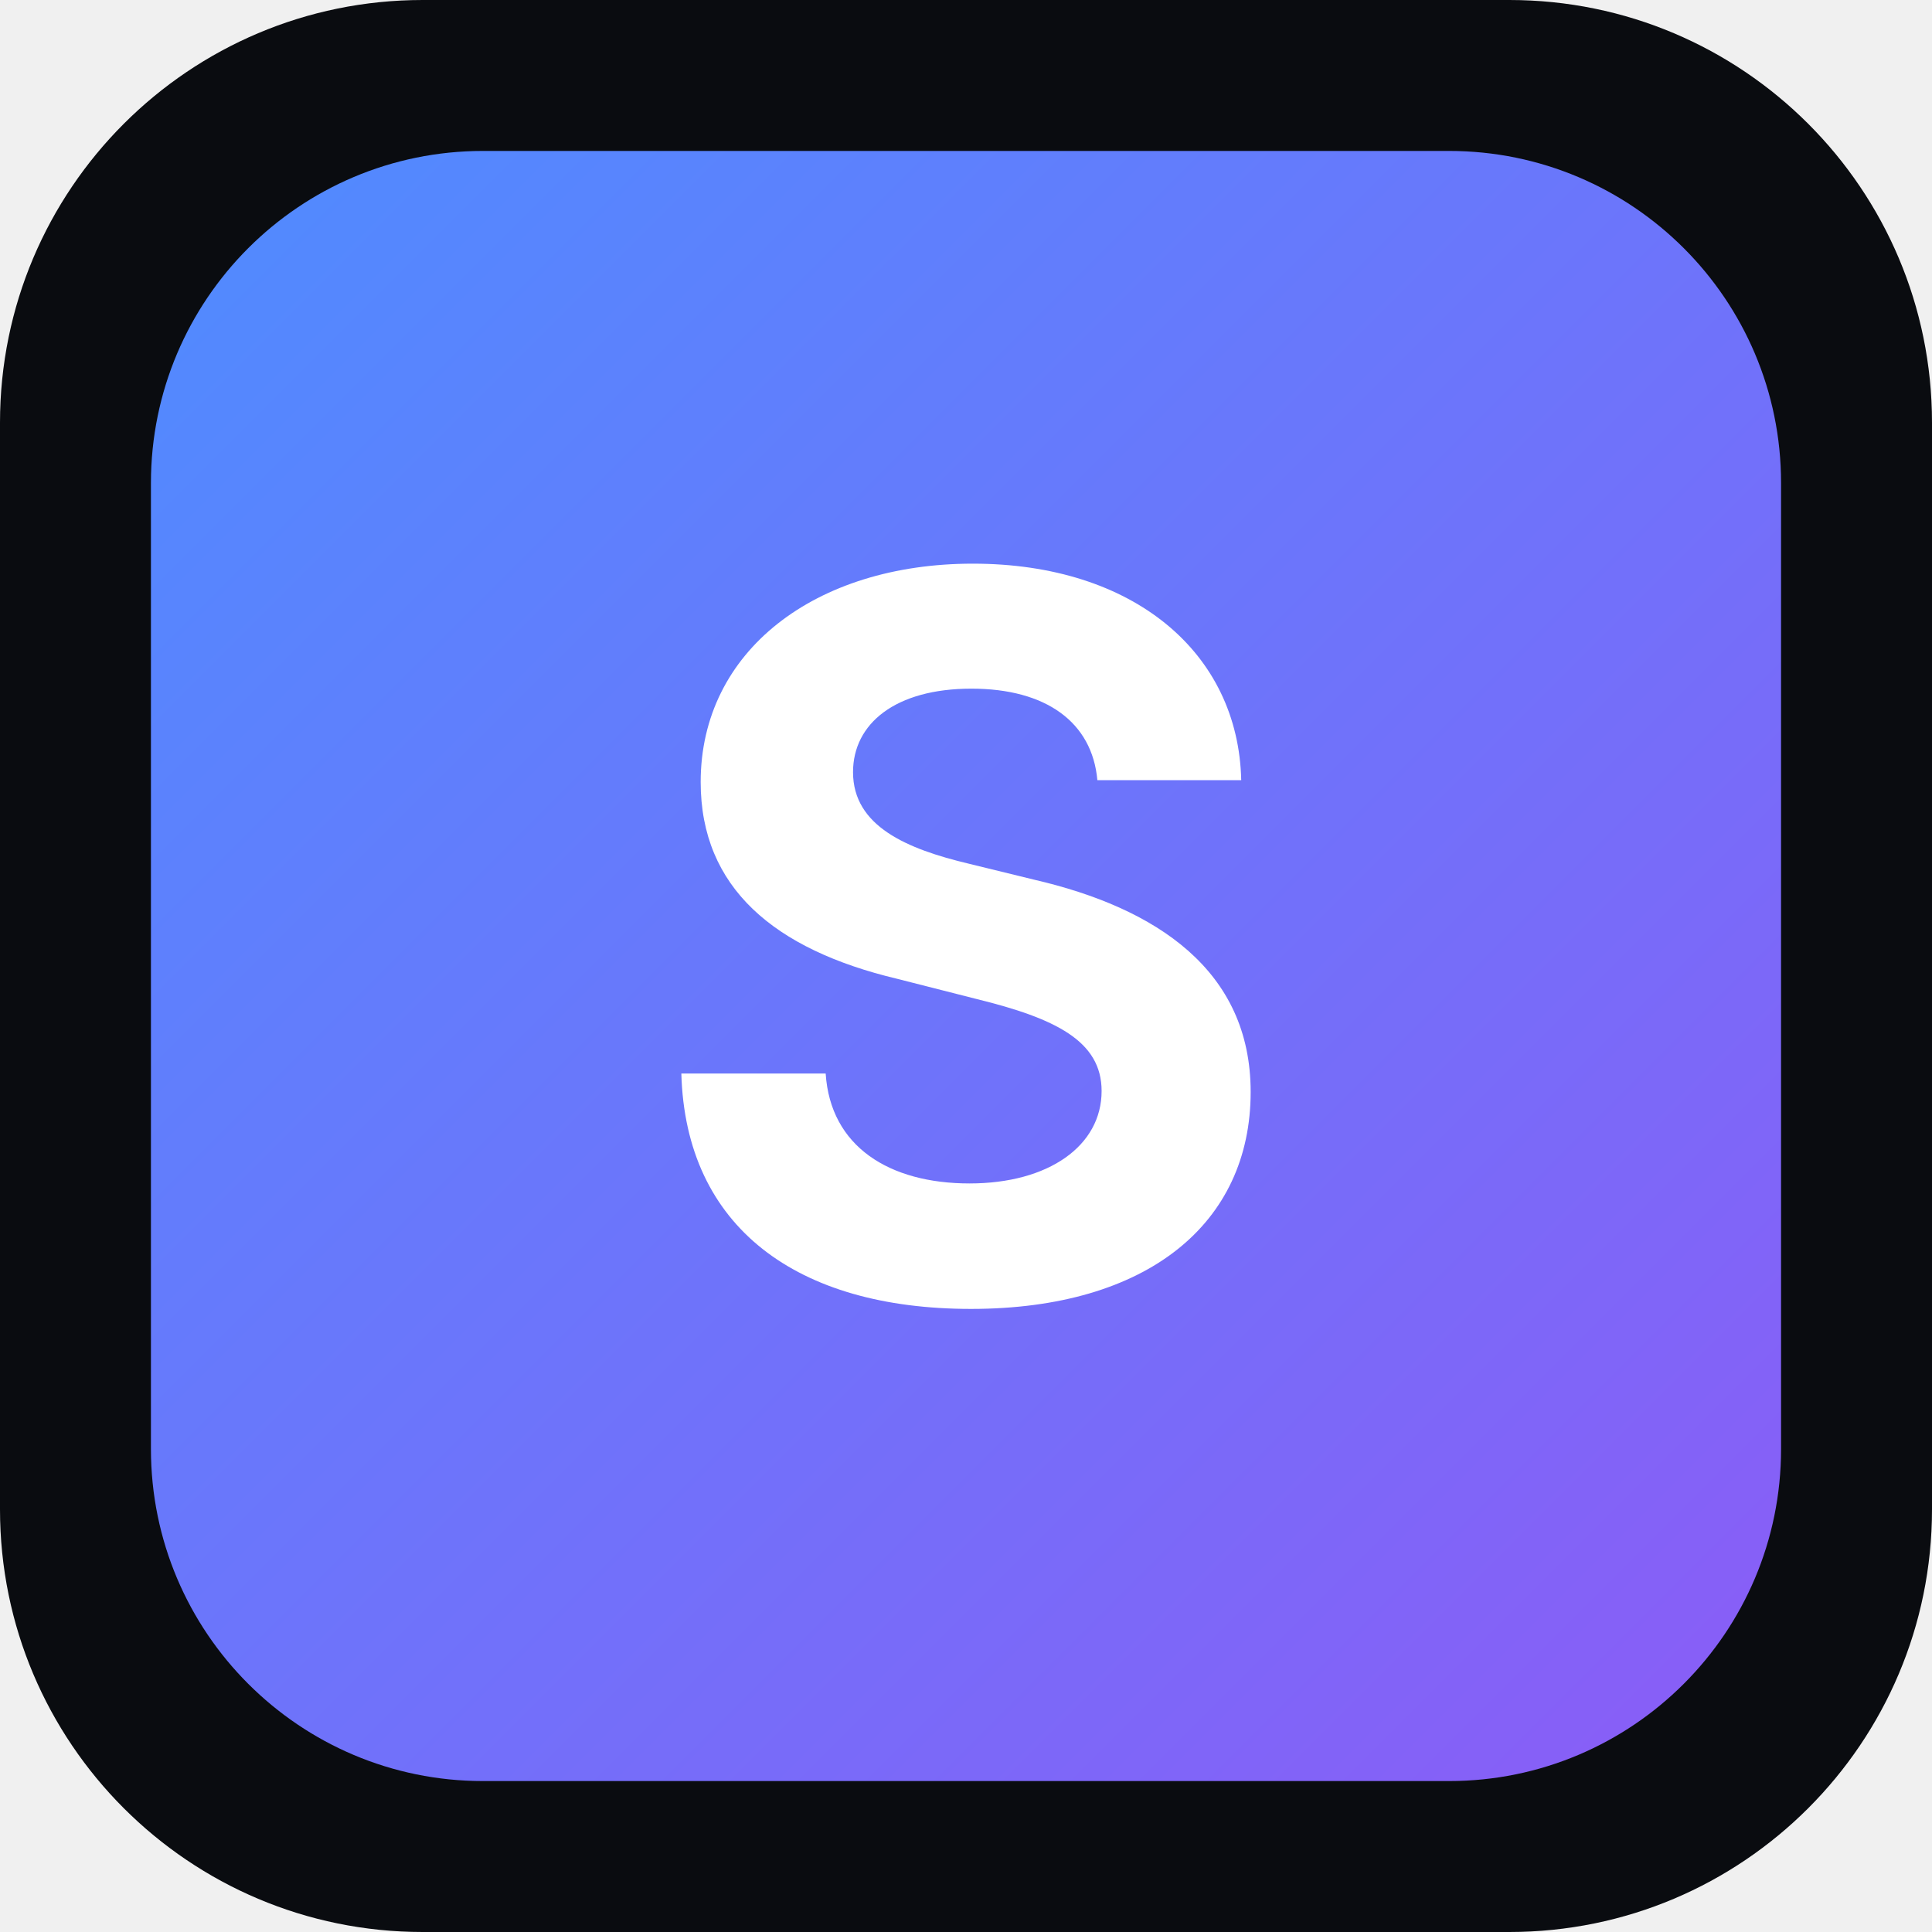
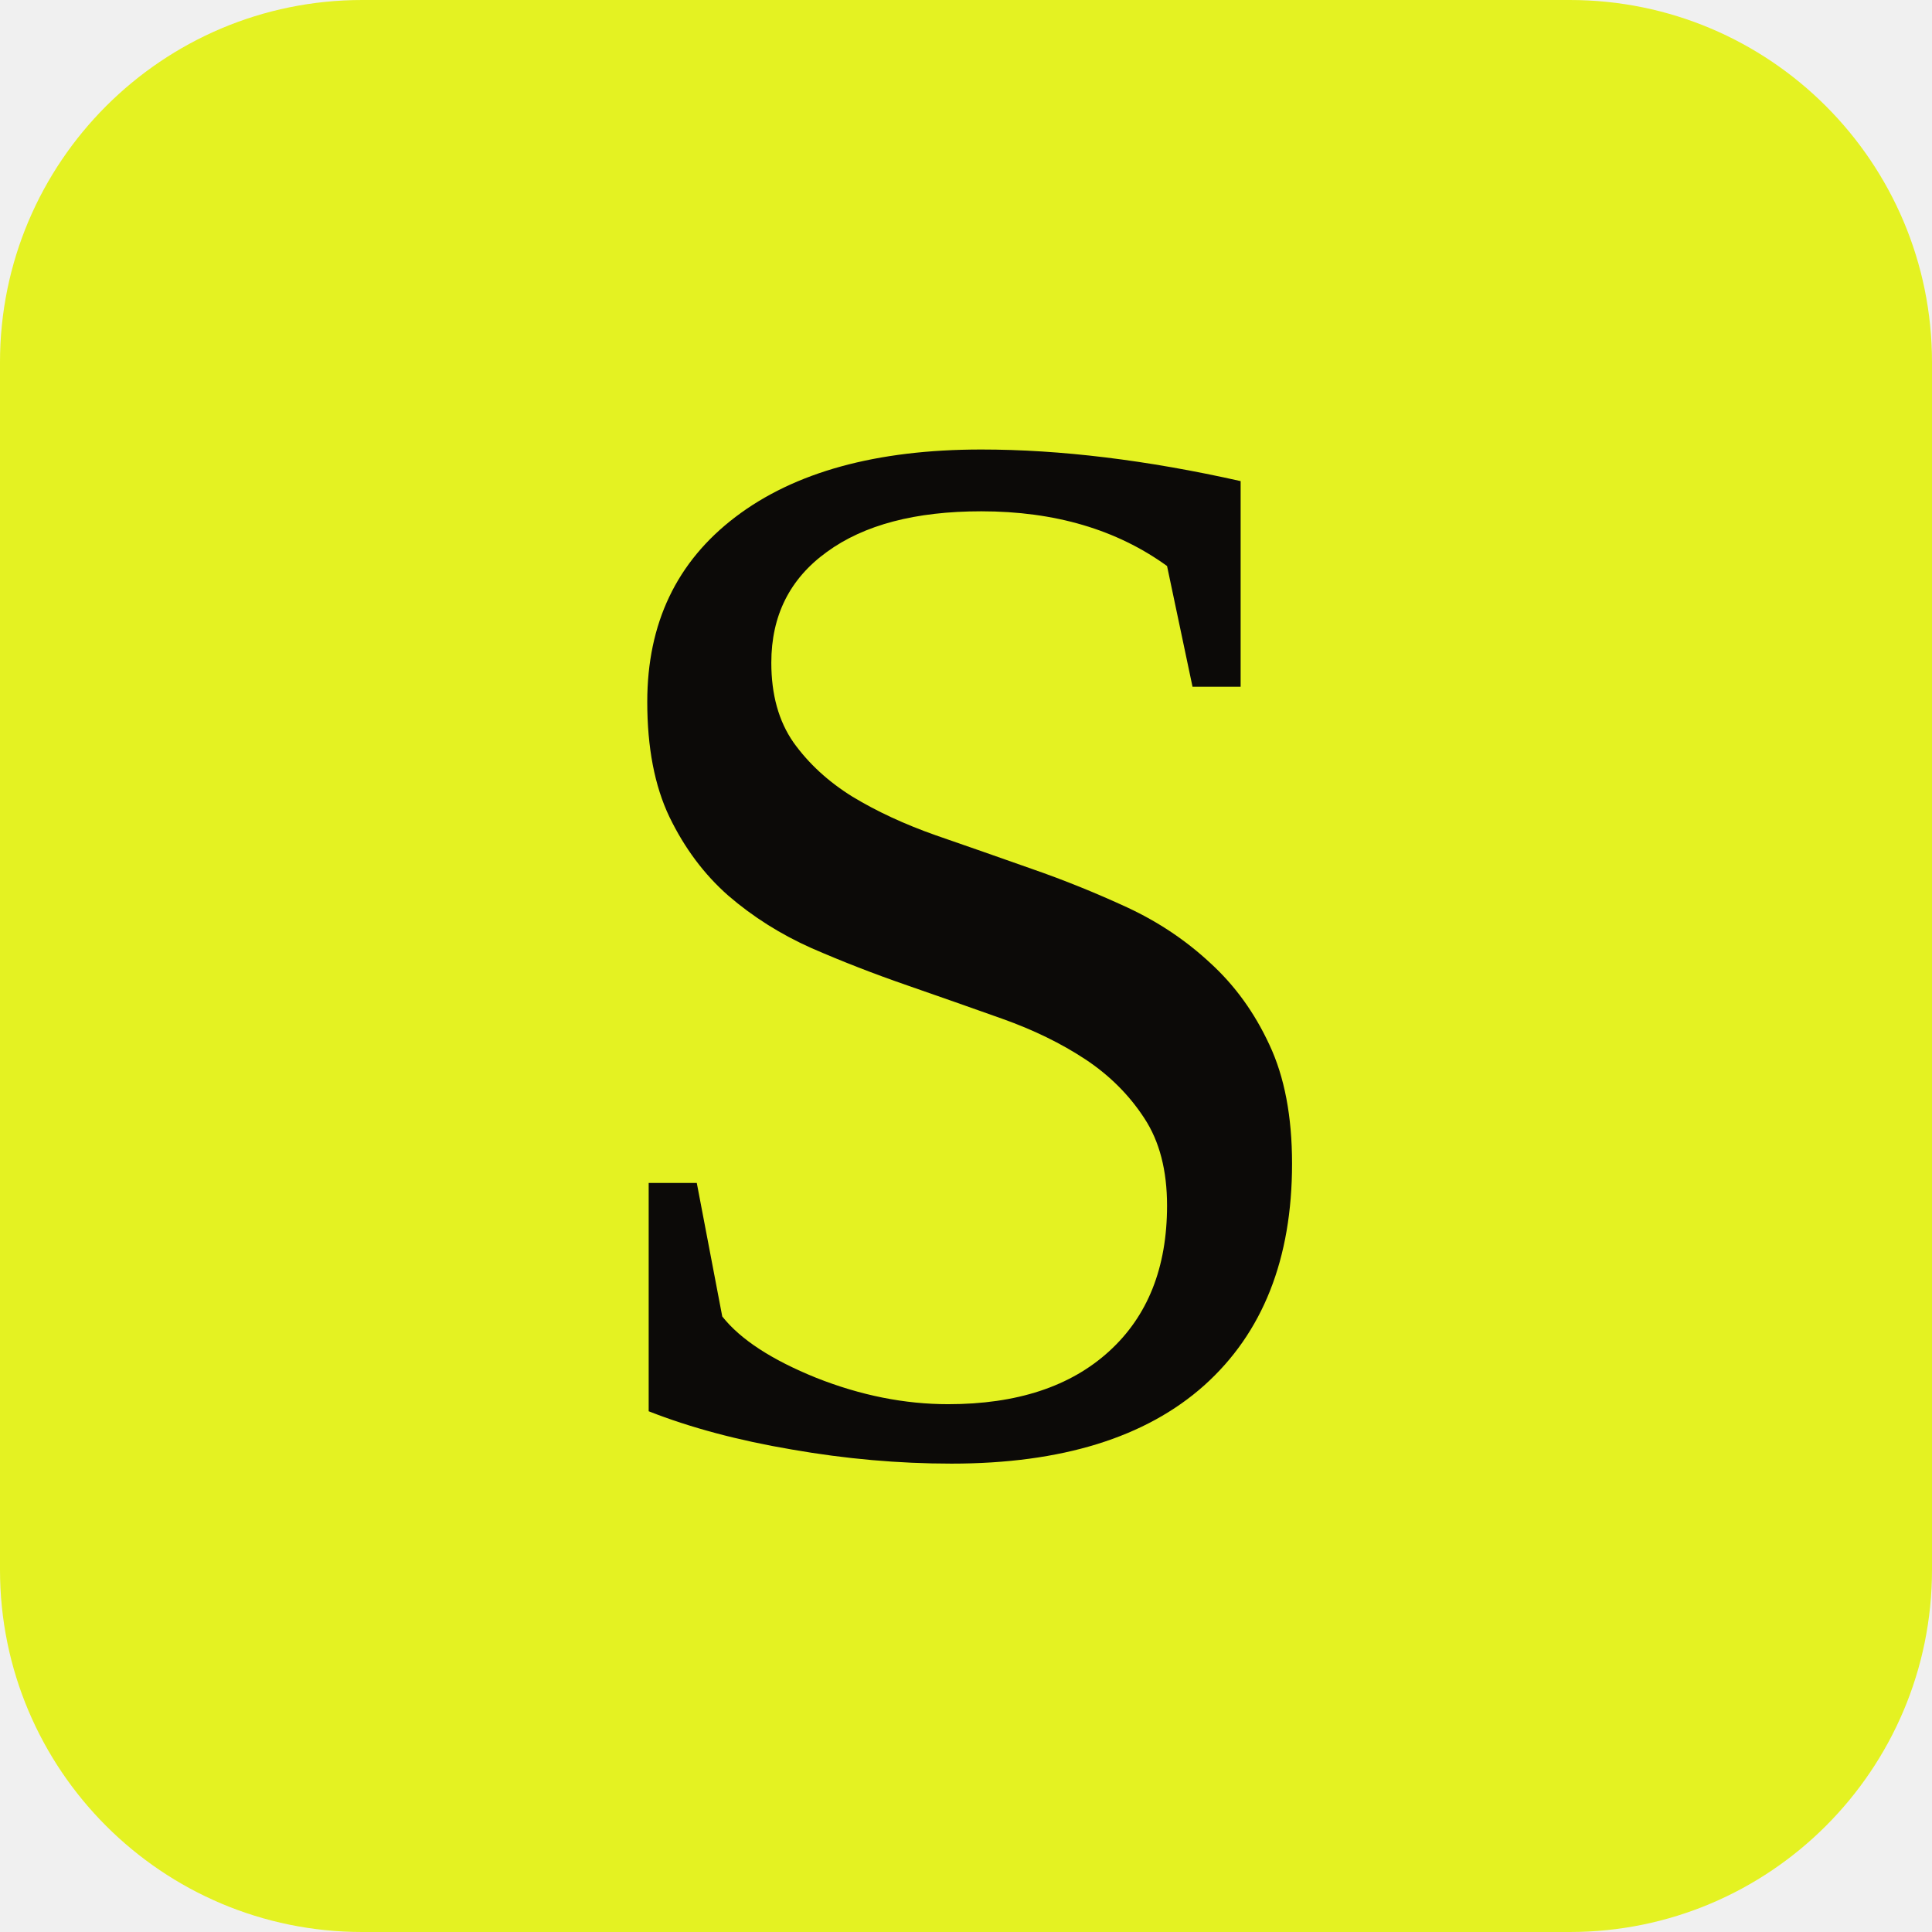
<svg xmlns="http://www.w3.org/2000/svg" viewBox="0 0 64 64">
-   <defs>
-     <linearGradient id="g" x1="0" y1="0" x2="1" y2="1">
-       <stop offset="0" stop-color="#4f8cff" />
-       <stop offset="1" stop-color="#8b5cf6" />
-     </linearGradient>
-   </defs>
-   <rect width="64" height="64" rx="14" fill="#0a0c10" />
-   <rect x="5" y="5" width="54" height="54" rx="11" fill="url(#g)" />
-   <text x="32" y="43" font-family="system-ui, -apple-system, 'Segoe UI', sans-serif" font-size="33" font-weight="700" fill="#ffffff" text-anchor="middle">S</text>
+   <rect width="64" height="64" rx="12" fill="#e4f222" />
+   <text x="32" y="48" font-family="'Instrument Serif', Georgia, 'Times New Roman', serif" font-size="50" fill="#0c0a08" text-anchor="middle">S</text>
</svg>
